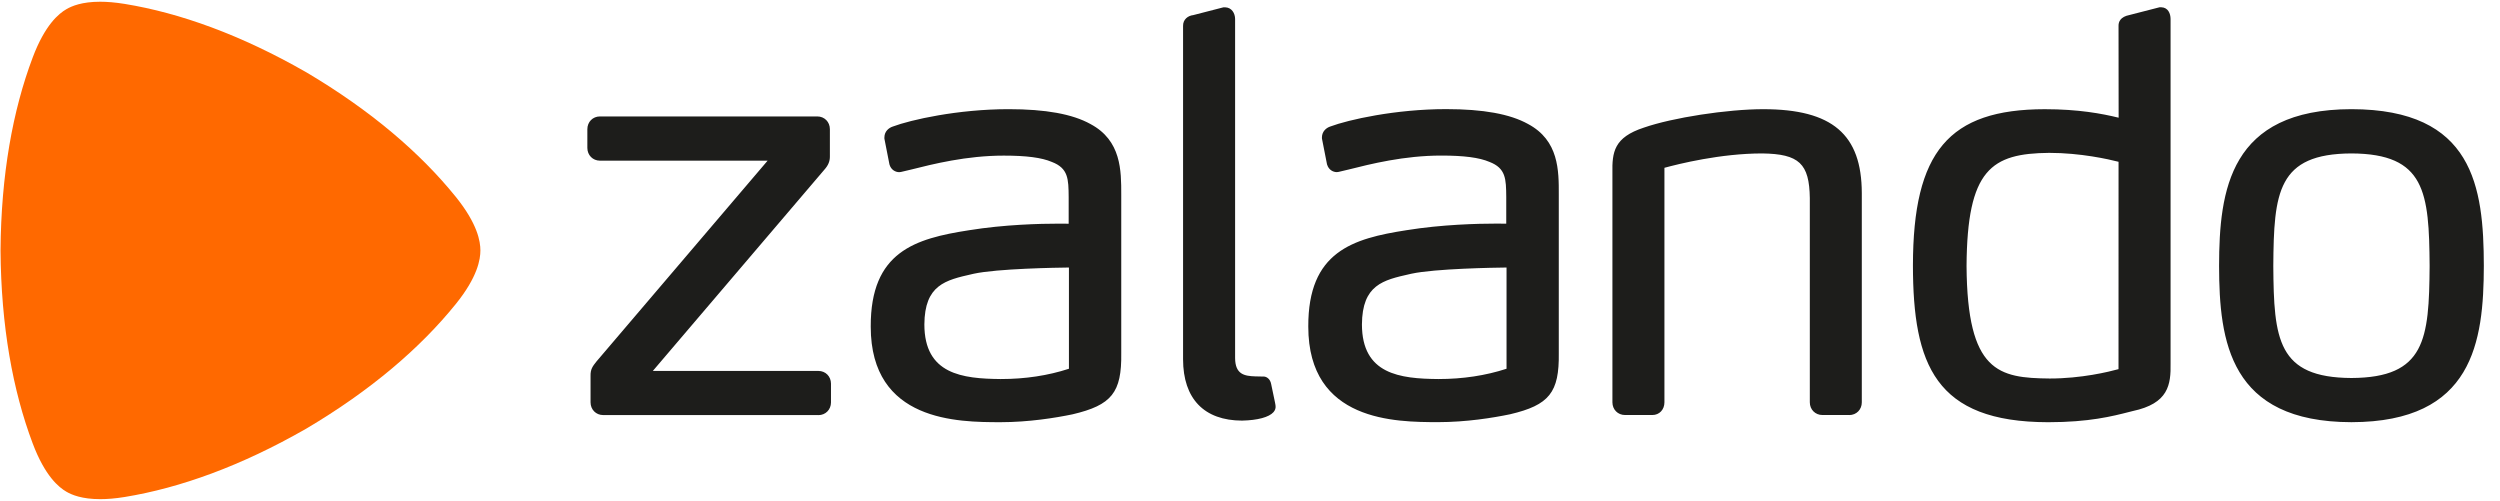
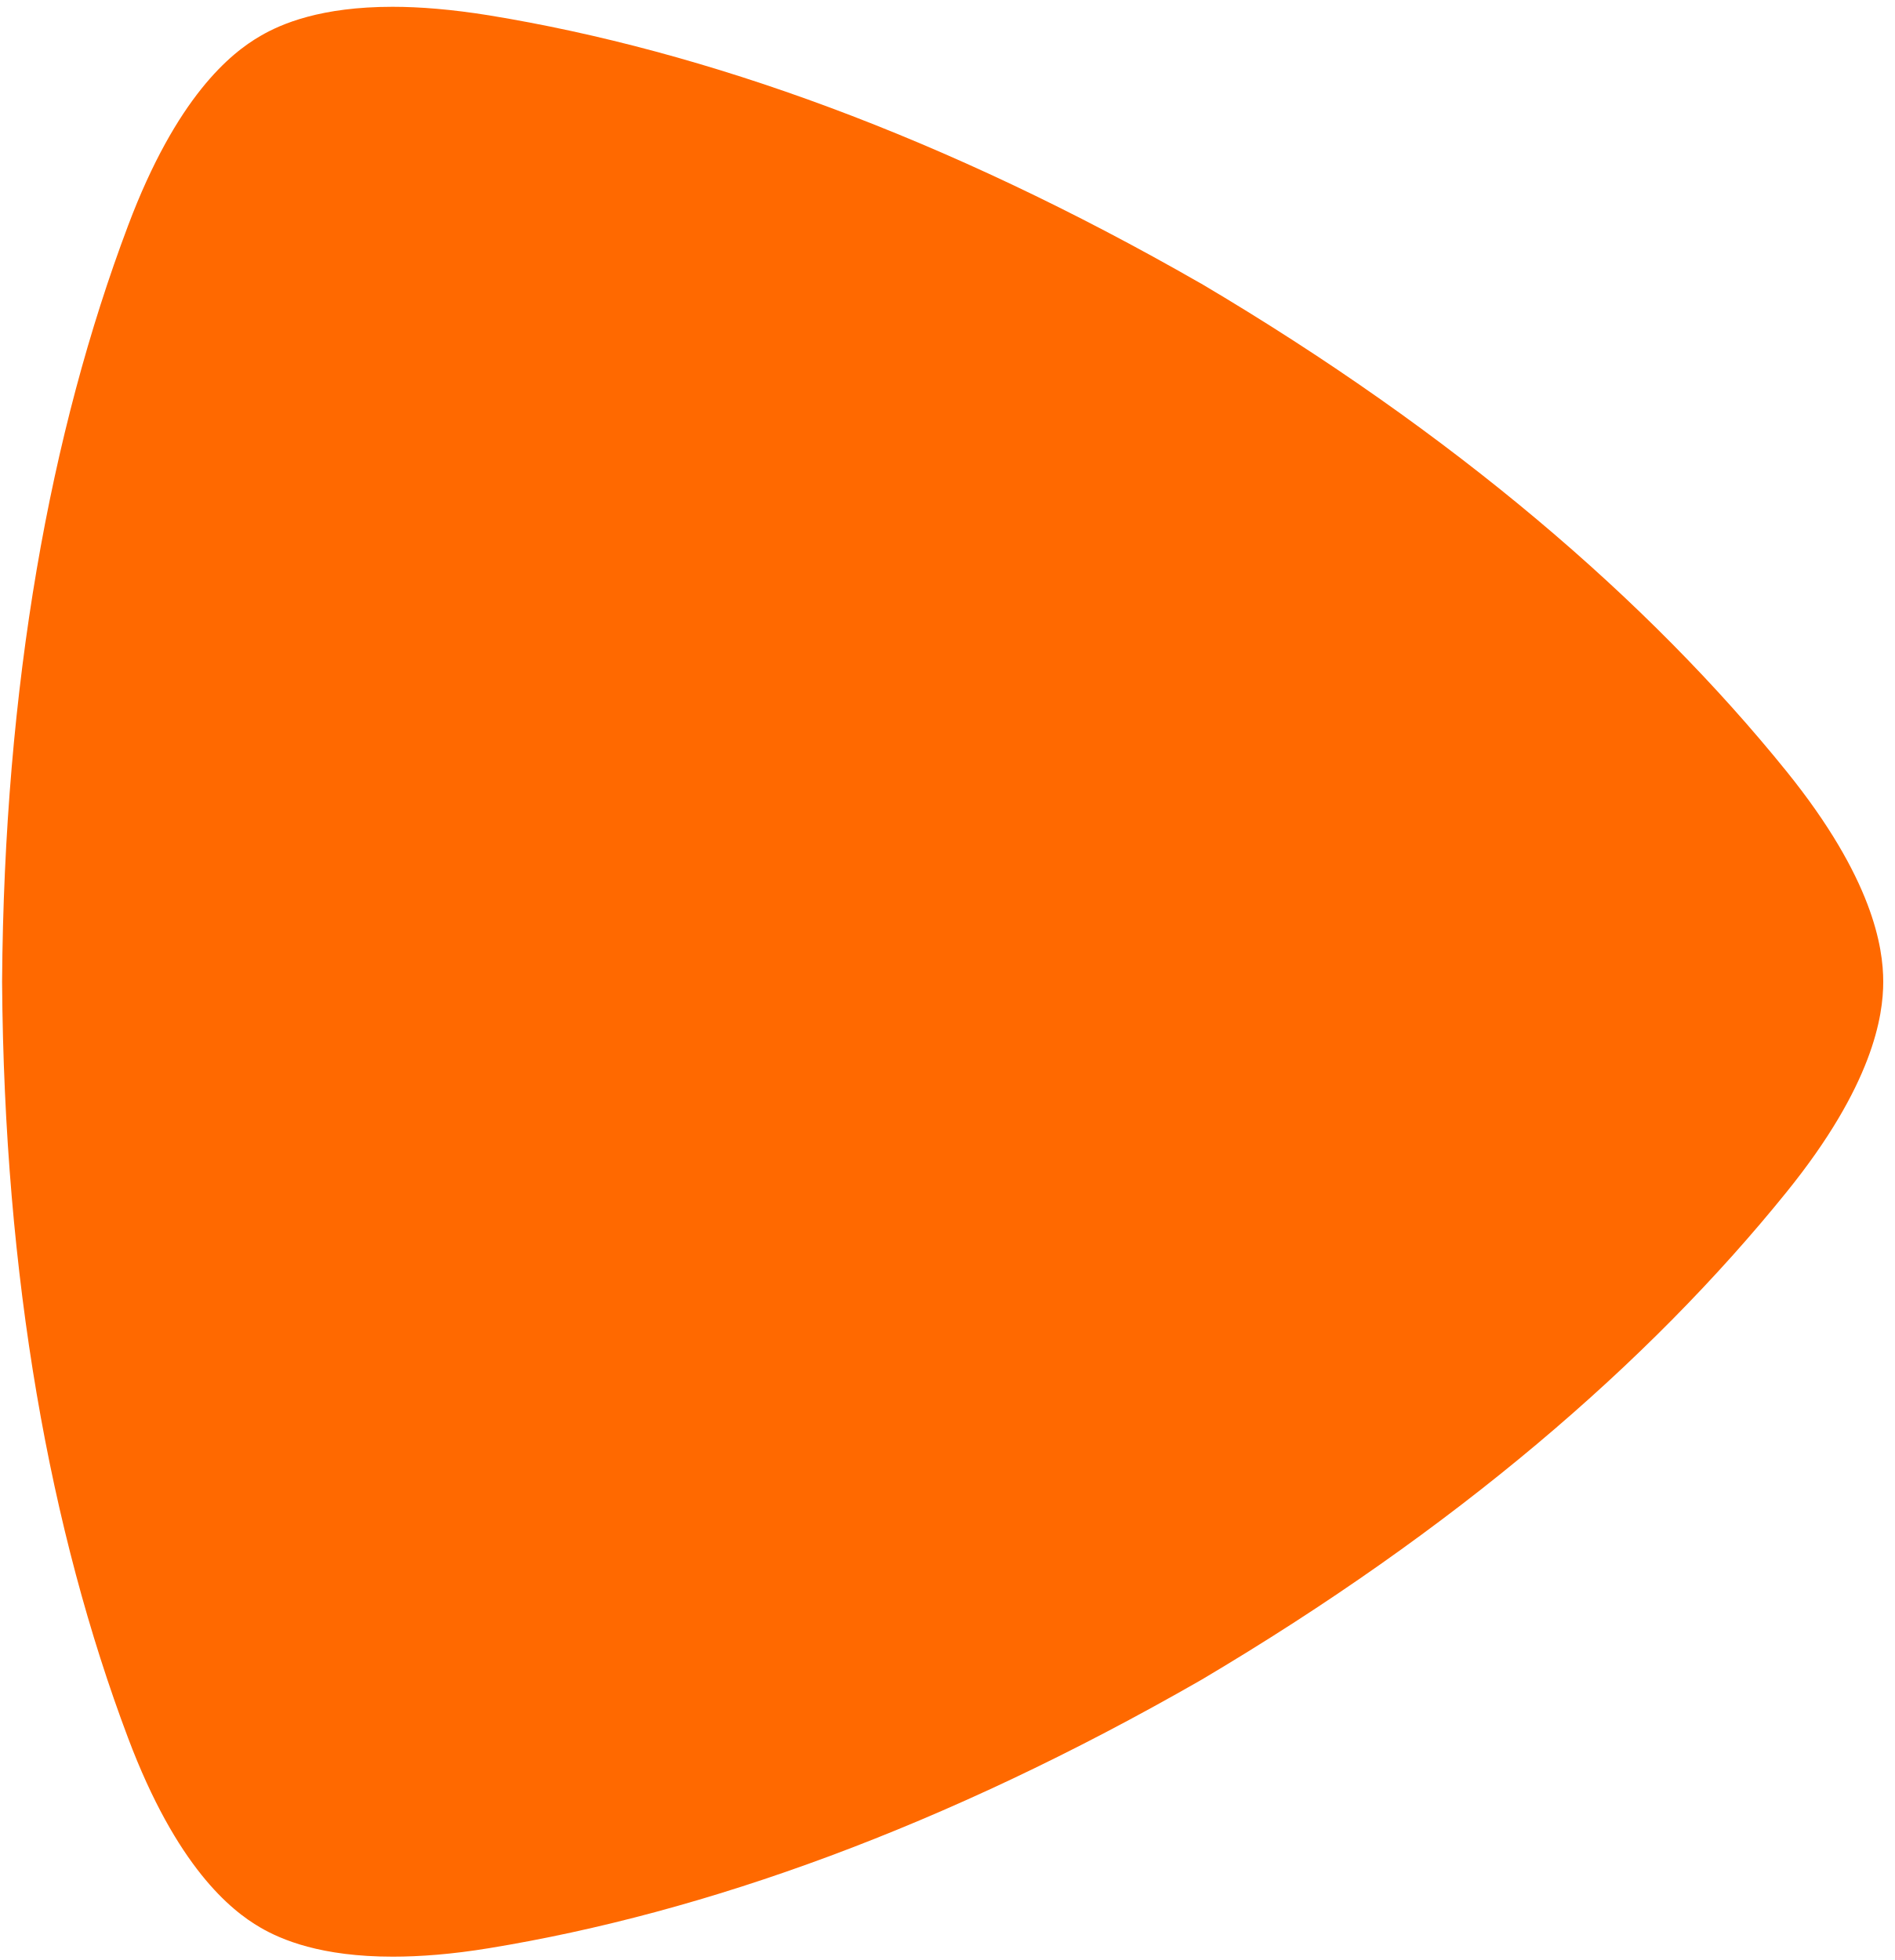
- <svg xmlns="http://www.w3.org/2000/svg" viewBox="0 0 150 30">
-   <g fill="none" fill-rule="evenodd">
-     <path d="m65.43 7.443c-1.081-.6-2.689-.893-4.916-.893-3.047.001-5.875.64-6.945 1.042-.241.078-.501.289-.505.648v.08l.3 1.529.007.029c.094.311.352.452.584.452h.002c.075-.004.134-.019.188-.033l.508-.12c1.327-.334 3.333-.84 5.573-.84 1.358 0 2.272.118 2.884.379.993.38 1 1.029 1.01 2.102v1.605c-.114-.002-.306-.004-.602-.004-1.097 0-3.254.052-5.375.395-3.238.502-5.916 1.284-5.899 5.787.001 5.716 5.254 5.726 7.778 5.731 1.713-.002 3.294-.258 4.327-.472 2.355-.553 2.958-1.307 2.926-3.669v-9.505c.001-1.451.006-3.255-1.846-4.243m-1.293 14.682c-1.254.41-2.626.617-4.079.617v.133l-.003-.133c-2.322-.018-4.589-.287-4.592-3.275.015-2.378 1.272-2.659 2.863-3.02l.11-.025c1.415-.306 4.969-.363 5.701-.371v6.072m29.391-10.44v9.505c.032 2.362-.57 3.116-2.927 3.669-1.031.214-2.612.47-4.325.472-2.524-.006-7.776-.016-7.778-5.731-.018-4.502 2.661-5.285 5.899-5.787 2.121-.343 4.279-.395 5.376-.395.296 0 .487.002.603.004v-1.605c-.01-1.073-.018-1.721-1.01-2.102-.612-.261-1.527-.379-2.886-.379-2.239 0-4.246.506-5.572.84l-.507.12c-.054.014-.113.029-.188.033h-.002c-.233 0-.489-.141-.584-.452l-.008-.029-.3-1.529-.002-.08c.006-.359.264-.57.505-.648 1.072-.402 3.897-1.041 6.945-1.042 2.228 0 3.836.293 4.917.893 1.852.989 1.848 2.793 1.844 4.243m-3.136 4.368c-.734.008-4.285.065-5.701.371l-.111.025c-1.59.358-2.848.64-2.863 3.02.004 2.988 2.271 3.258 4.595 3.275l.002.133v-.133c1.451 0 2.825-.207 4.079-.617v-6.072m50.695-9.503c-7.315.01-7.935 4.861-7.942 9.408.008 4.529.627 9.361 7.942 9.373 7.31-.012 7.932-4.832 7.943-9.375-.008-4.754-.628-9.396-7.943-9.406m0 16.13c-4.436-.021-4.659-2.319-4.689-6.72.03-4.424.252-6.735 4.688-6.754 4.438.019 4.66 2.33 4.691 6.752-.032 4.402-.254 6.701-4.69 6.722m-13.13 1.985l-.19.048c-1.023.262-2.424.62-4.88.62h-.006c-6.771-.012-8.098-3.458-8.105-9.408.008-6.823 2.15-9.364 7.907-9.373 2.03 0 3.431.265 4.435.51l-.006-5.498c-.008-.242.099-.557.663-.665l1.8-.463h.098c.414.01.559.381.561.696v20.655c.026 1.304-.127 2.423-2.277 2.878m-.844-14.958c-.601-.153-2.277-.535-4.163-.535-3.466.033-4.921.982-4.957 6.788.042 6.375 1.921 6.72 4.987 6.751l.002.135v-.135c1.908 0 3.544-.402 4.129-.562l.002-12.442m-16.16 15.194h-1.607c-.432 0-.757-.329-.757-.763v-12.253c-.029-2.072-.644-2.649-2.855-2.679-2.501 0-5.03.633-5.868.862v14.07c0 .441-.305.763-.723.763h-1.642c-.432 0-.756-.329-.756-.763v-13.744c-.024-1.271.093-2.15 1.887-2.737 1.717-.598 5-1.105 7.171-1.106 4.135.004 5.899 1.511 5.905 5.04v12.551c0 .433-.324.762-.755.762m-36.422.332h.002c.924-.02 1.606-.203 1.876-.507.093-.106.138-.231.126-.354-.006-.101-.006-.101-.259-1.299l-.006-.029c-.056-.313-.277-.456-.46-.456l-.027.002c0 0-.23-.01-.46-.01h-.002c-.658-.021-1.205-.119-1.215-1.091v-20.356c-.002-.339-.204-.687-.593-.696l-.115.001-1.802.465c-.306.032-.626.253-.612.662v19.99c.003 2.368 1.263 3.675 3.545 3.679h.002m-25.437-.333h-12.904c-.431 0-.756-.329-.757-.763v-1.59c-.008-.391.115-.562.354-.861l10.27-12.05h-10.06c-.431-.001-.755-.331-.756-.764v-1.126c.001-.435.326-.764.756-.764h13.04c.431 0 .755.329.756.764v1.623c.006.293-.094.542-.327.803l-10.296 12.08h9.932c.431 0 .755.327.757.763v1.127c-.002.433-.326.762-.757.762" fill="#1d1d1b" />
-     <path d="m6.01 29.949c-1.095 0-1.703-.258-2.027-.447-.451-.262-1.28-.928-2.023-2.901-1.192-3.165-1.896-7.03-1.928-11.566v-.016c.032-4.539.736-8.402 1.928-11.565.743-1.974 1.572-2.641 2.023-2.902.324-.19.931-.448 2.025-.448.417 0 .906.039 1.477.131 3.31.541 6.976 1.856 10.886 4.099l.014.007c3.879 2.297 6.841 4.844 8.96 7.467 1.322 1.638 1.479 2.694 1.479 3.219 0 .523-.157 1.583-1.479 3.218-2.119 2.624-5.081 5.171-8.96 7.468l-.014.008c-3.91 2.242-7.576 3.557-10.886 4.098-.571.094-1.059.13-1.475.13" fill="#ff6900" />
+ <svg xmlns="http://www.w3.org/2000/svg" width="29px" height="30px" viewBox="0 0 29 30" version="1.1">
+   <defs />
+   <g id="Page-1" stroke="none" stroke-width="1" fill="none" fill-rule="evenodd">
+     <g id="zalando-logo" fill-rule="nonzero" fill="#FF6900">
+       <path d="M6.01,29.949 C4.915,29.949 4.307,29.691 3.983,29.502 C3.532,29.24 2.703,28.574 1.96,26.601 C0.768,23.436 0.064,19.571 0.032,15.035 L0.032,15.019 C0.064,10.48 0.768,6.617 1.96,3.454 C2.703,1.48 3.532,0.813 3.983,0.552 C4.307,0.362 4.914,0.104 6.008,0.104 C6.425,0.104 6.914,0.143 7.485,0.235 C10.795,0.776 14.461,2.091 18.371,4.334 L18.385,4.341 C22.264,6.638 25.226,9.185 27.345,11.808 C28.667,13.446 28.824,14.502 28.824,15.027 C28.824,15.55 28.667,16.61 27.345,18.245 C25.226,20.869 22.264,23.416 18.385,25.713 L18.371,25.721 C14.461,27.963 10.795,29.278 7.485,29.819 C6.914,29.913 6.426,29.949 6.01,29.949" id="Shape" />
+     </g>
  </g>
</svg>
